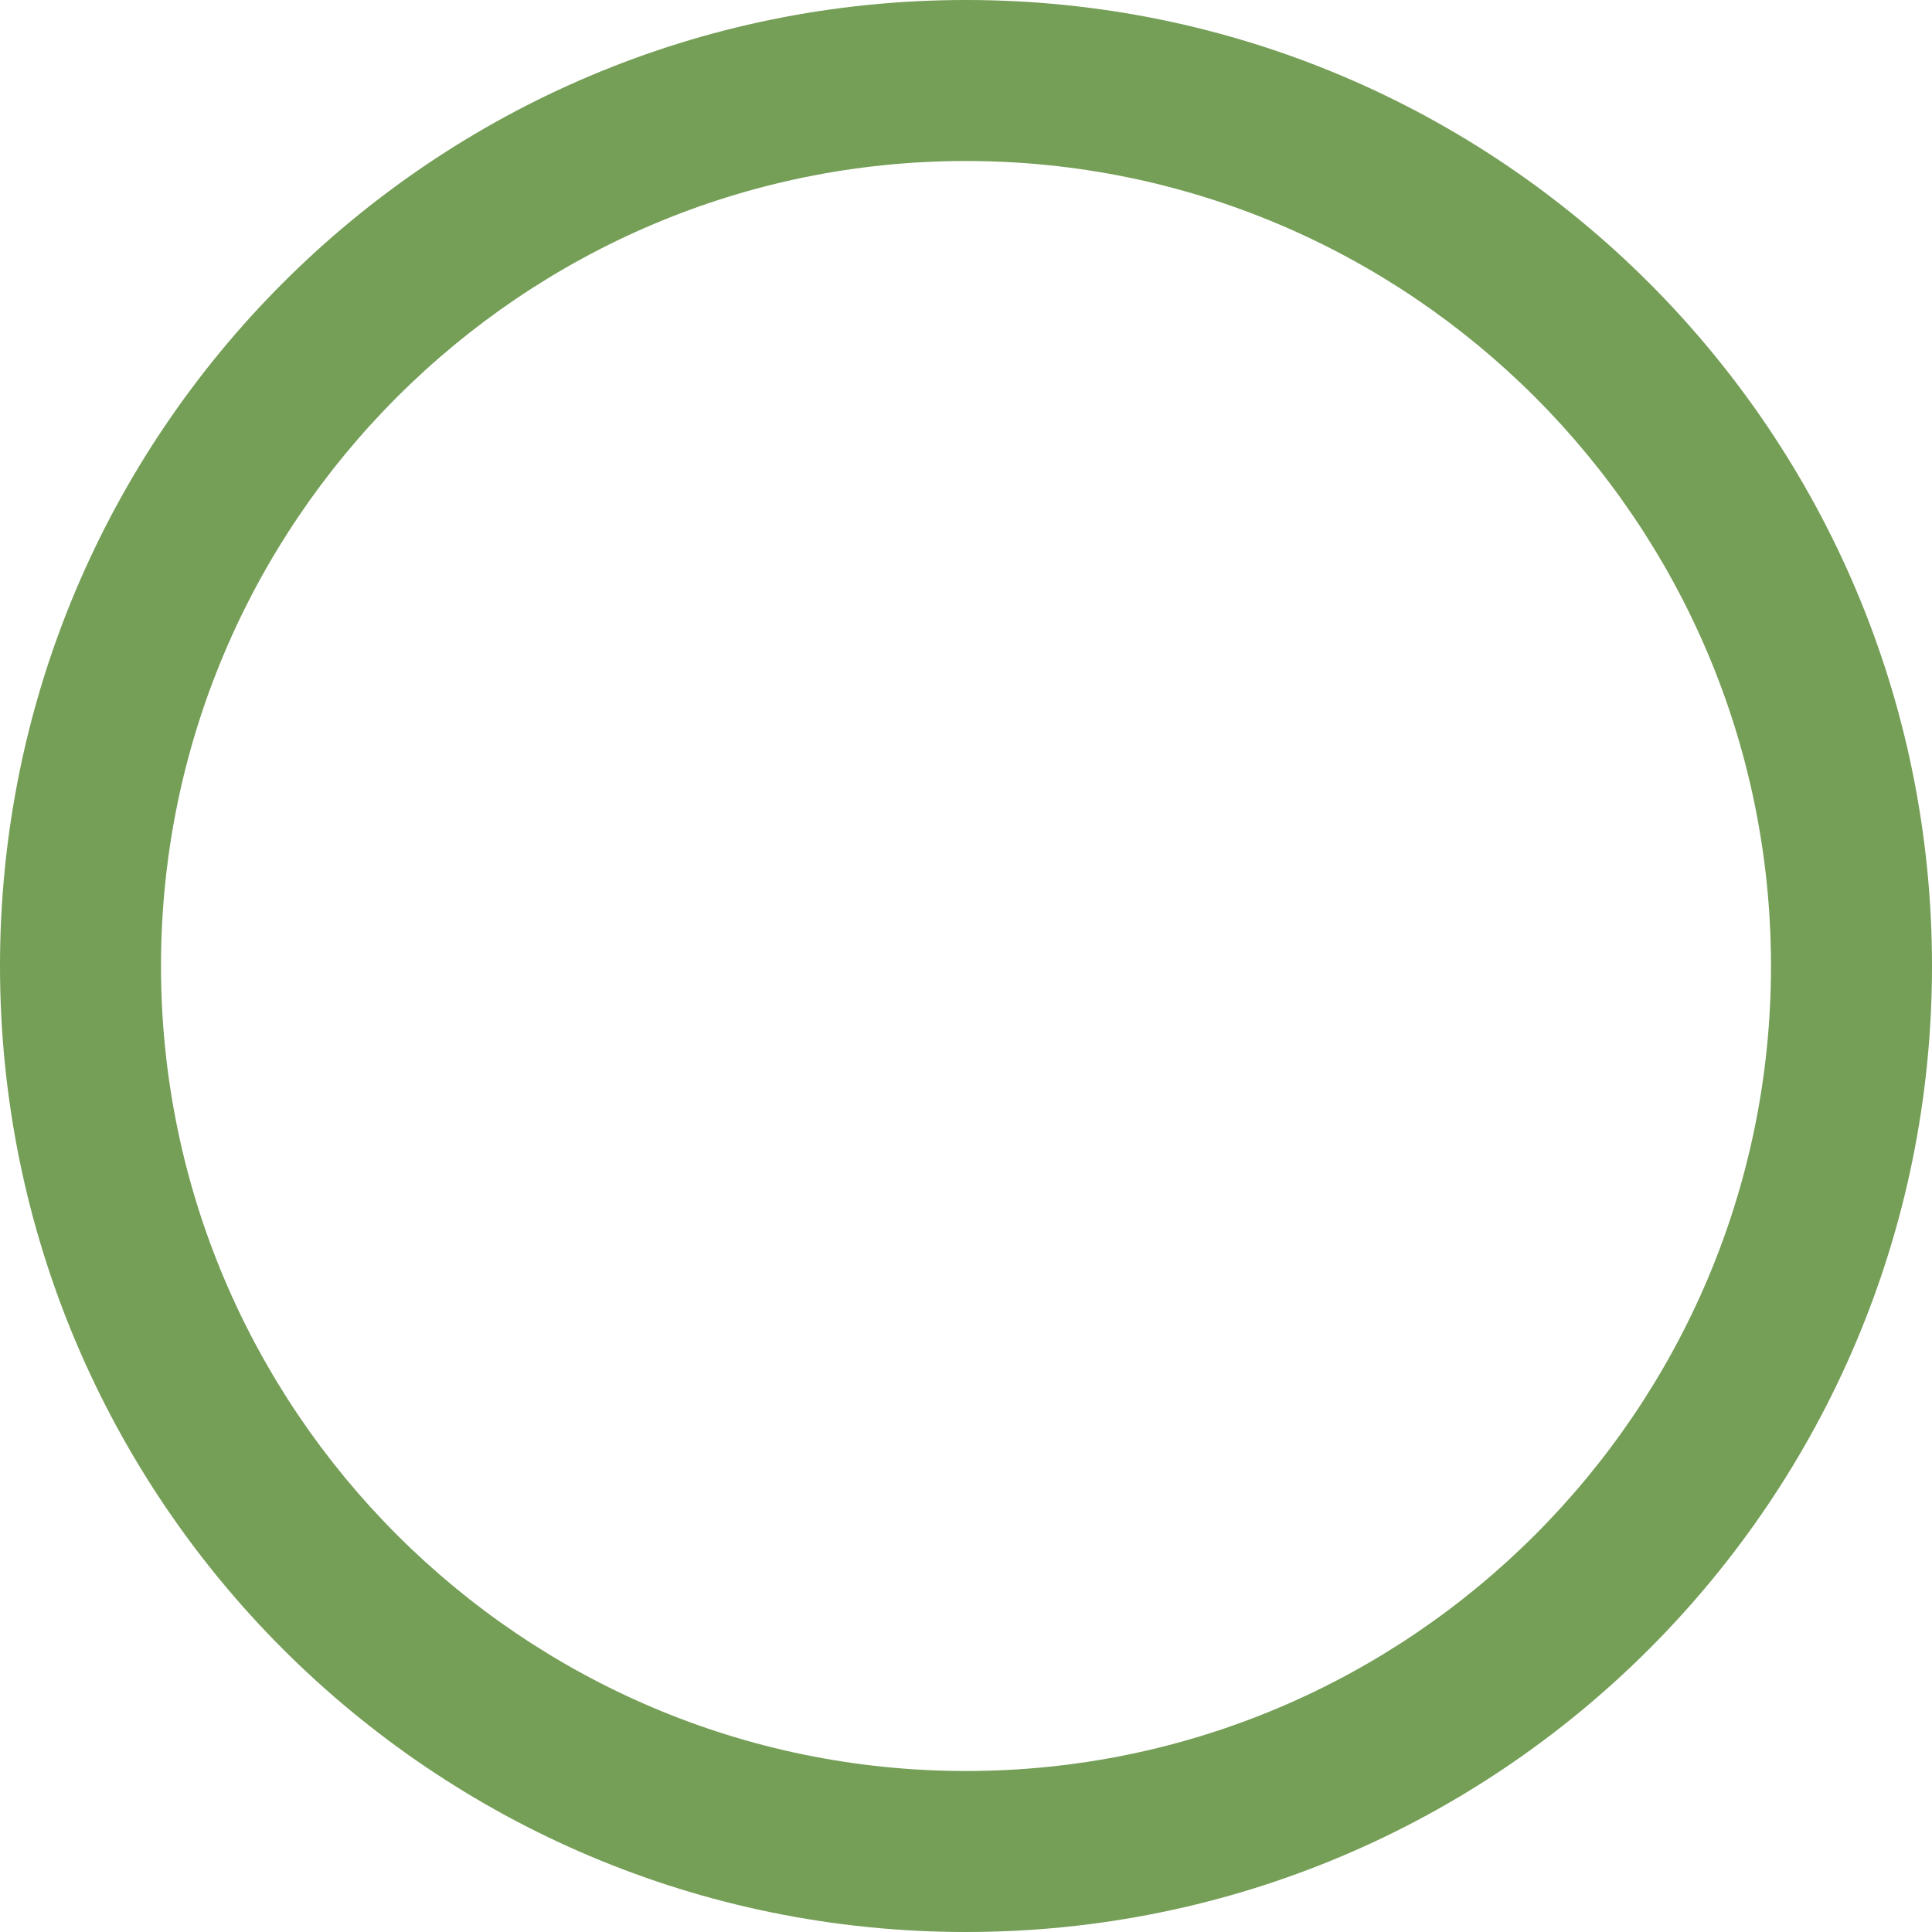
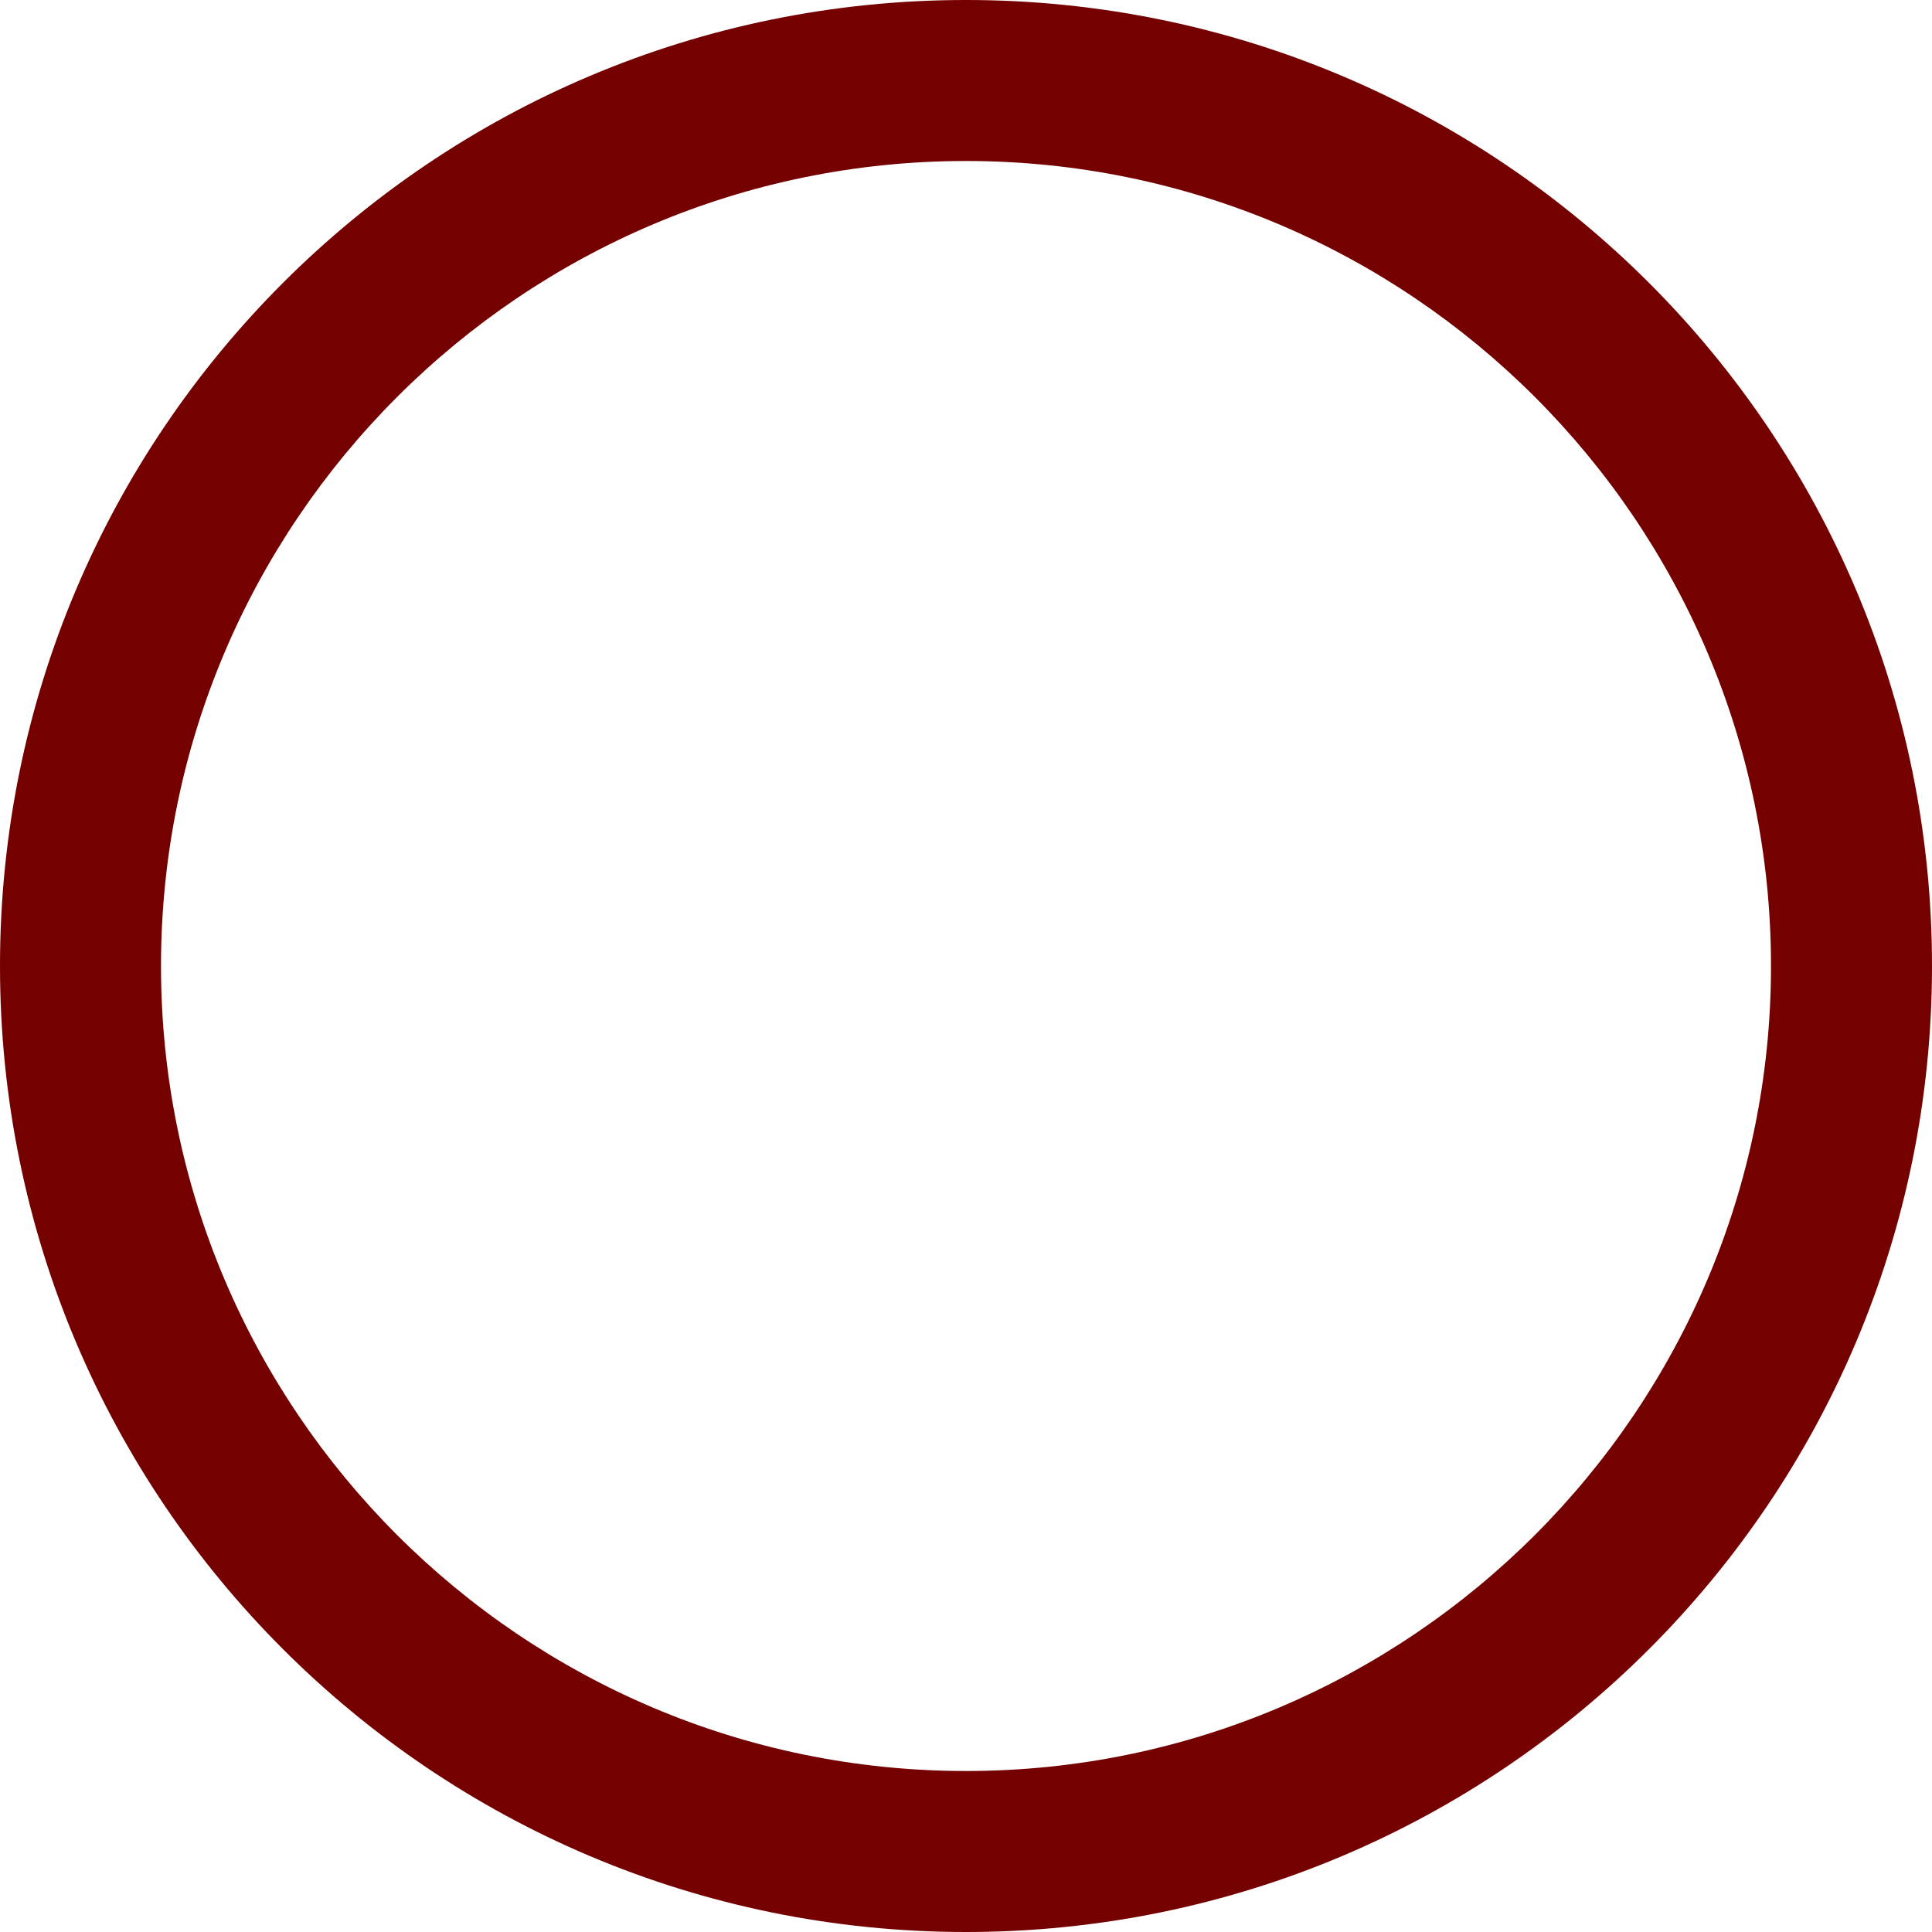
<svg xmlns="http://www.w3.org/2000/svg" version="1.1" id="Capa_1" x="0px" y="0px" viewBox="0 0 12 12" style="enable-background:new 0 0 12 12;" xml:space="preserve" width="25px" height="25px">
  <g>
    <g>
-       <path d="M6,0C2.686,0,0,2.686,0,6s2.686,6,6,6s6-2.686,6-6S9.314,0,6,0z M6,11c-2.757,0-5-2.243-5-5    s2.243-5,5-5s5,2.243,5,5S8.757,11,6,11z" fill="#759e57" />
+       <path d="M6,0C2.686,0,0,2.686,0,6s2.686,6,6,6s6-2.686,6-6S9.314,0,6,0z M6,11c-2.757,0-5-2.243-5-5    s2.243-5,5-5s5,2.243,5,5S8.757,11,6,11z" fill="#750000" />
    </g>
  </g>
-   <g>
- </g>
-   <g>
- </g>
-   <g>
- </g>
-   <g>
- </g>
-   <g>
- </g>
-   <g>
- </g>
-   <g>
- </g>
-   <g>
- </g>
-   <g>
- </g>
-   <g>
- </g>
-   <g>
- </g>
-   <g>
- </g>
-   <g>
- </g>
-   <g>
- </g>
-   <g>
- </g>
</svg>
